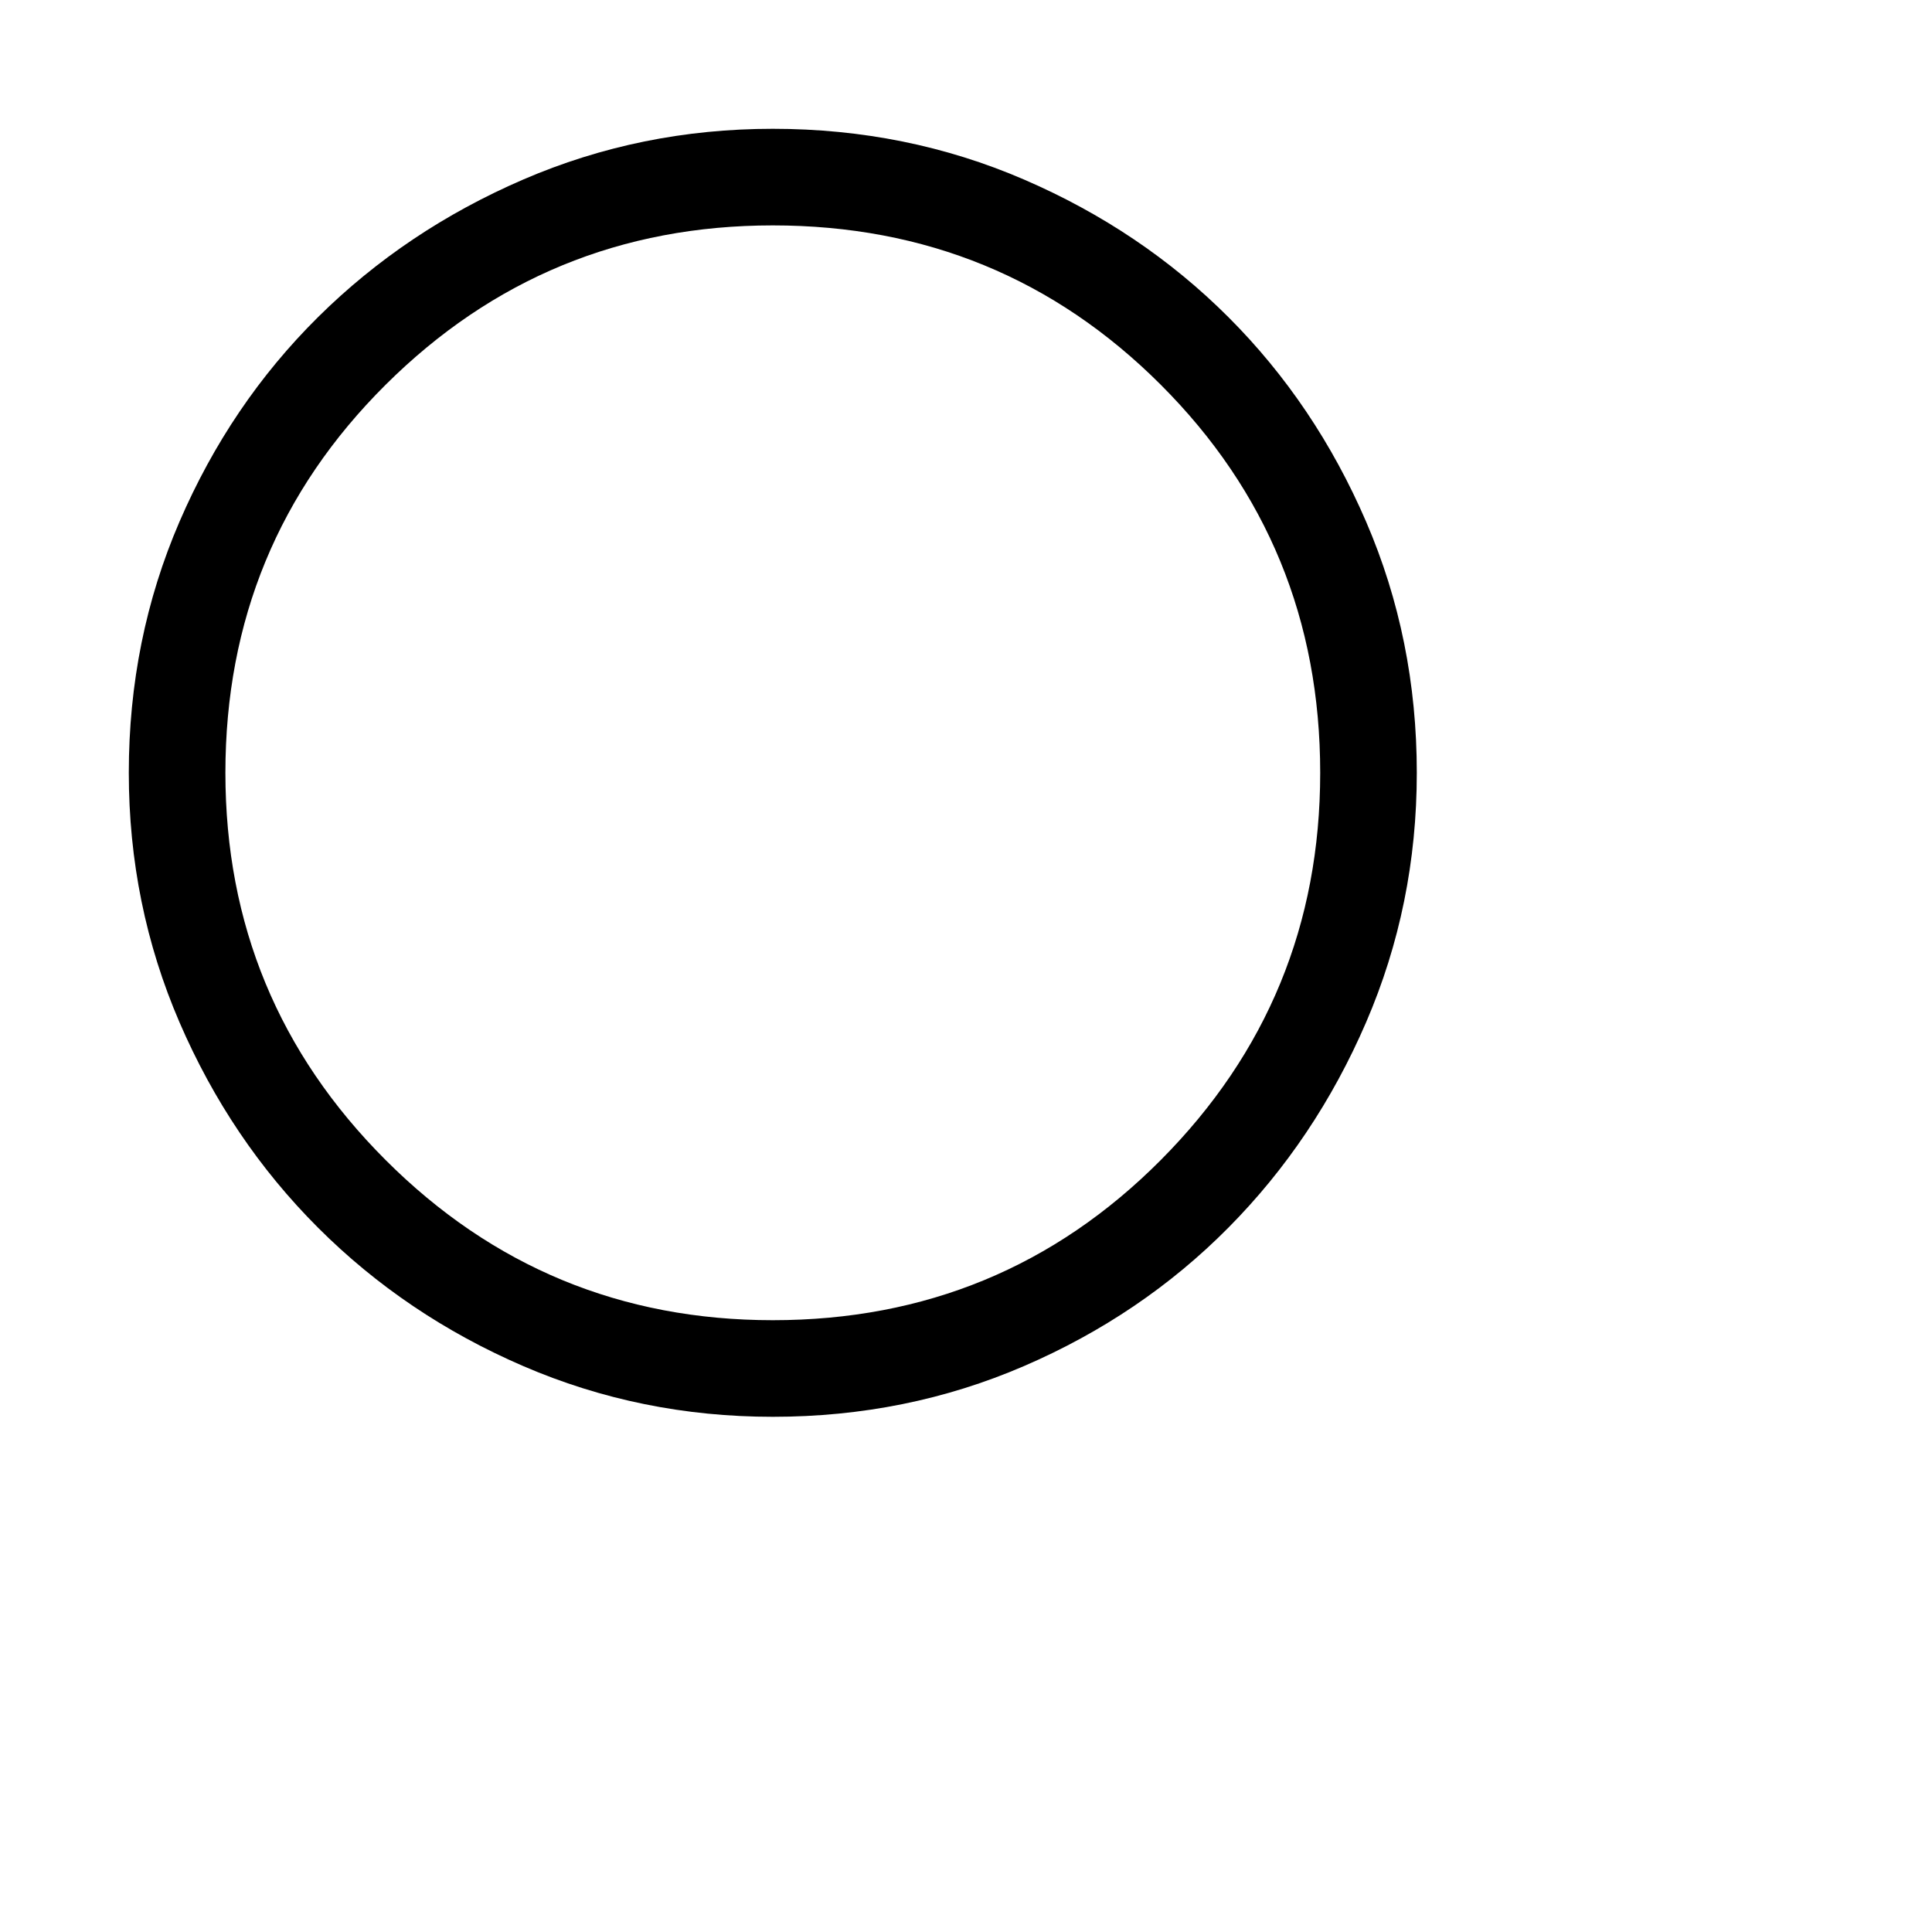
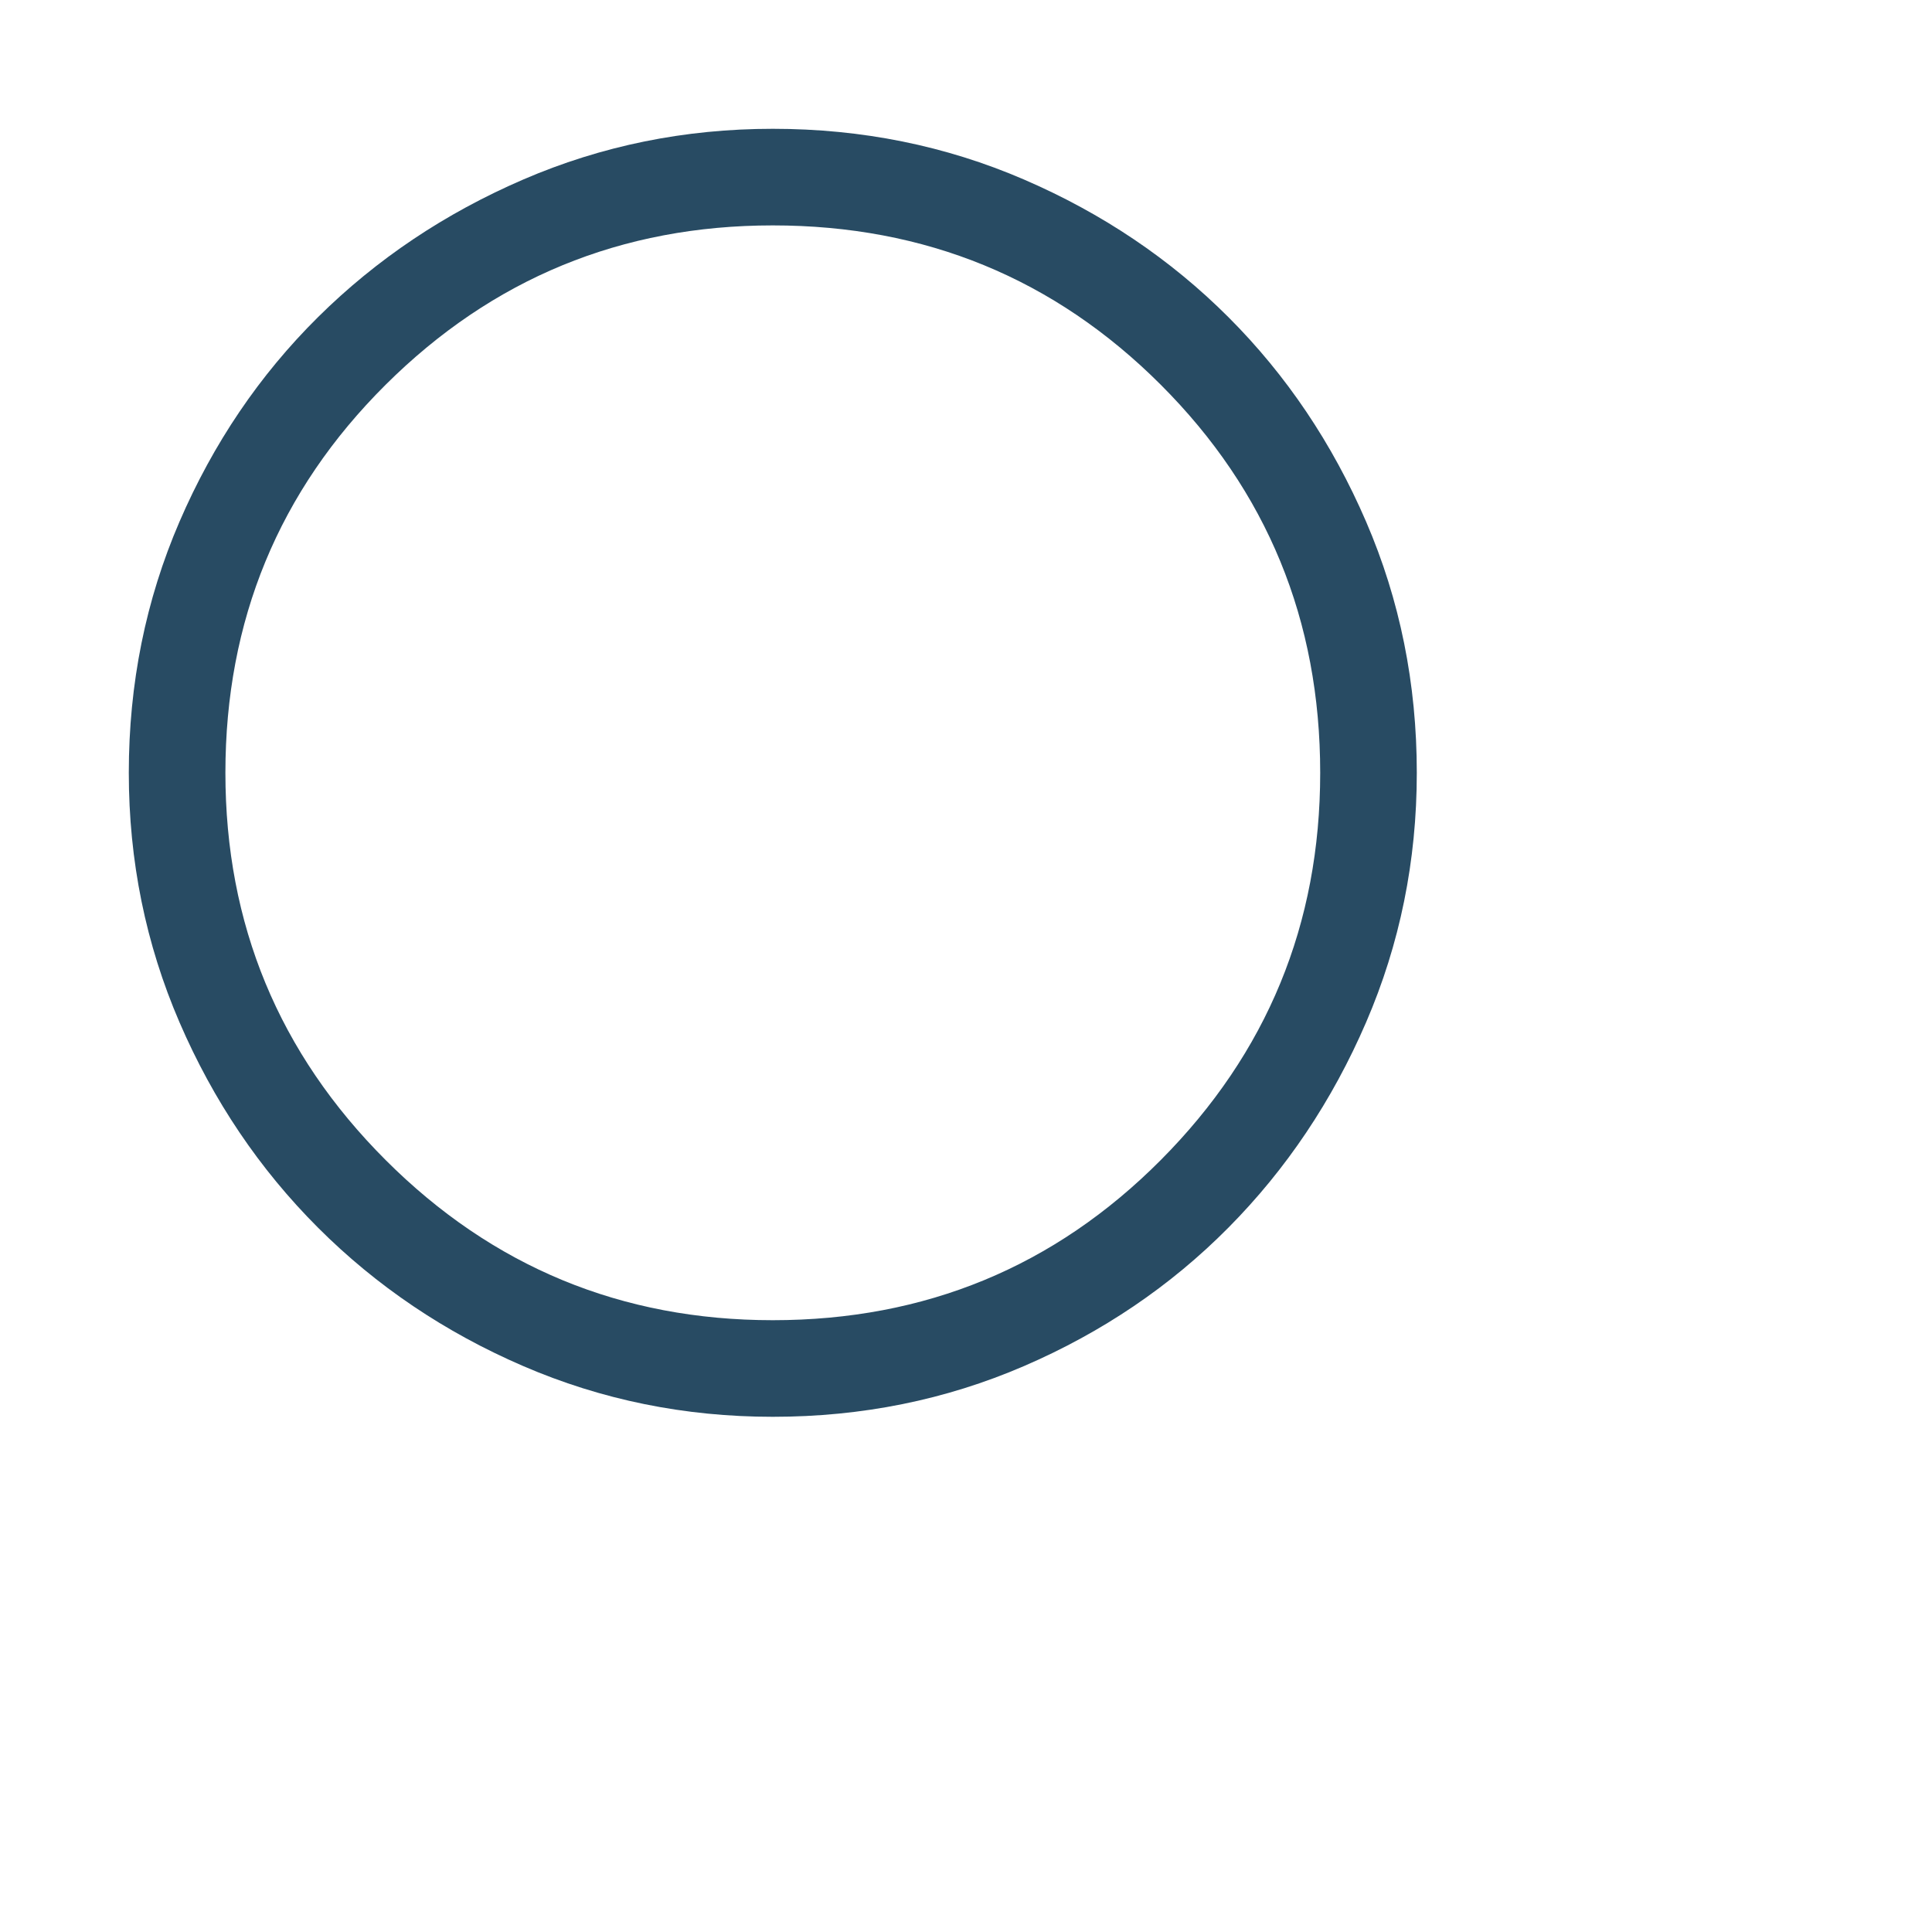
- <svg xmlns="http://www.w3.org/2000/svg" height="100%" viewBox="0 -960 960 960" style="transform: scale(0.8)" width="100%">
+ <svg xmlns="http://www.w3.org/2000/svg" fill="#284b63" height="100%" viewBox="0 -960 960 960" style="transform: scale(0.8)" width="100%">
  <path d="M480-80q-82 0-155-31.5t-127.5-86Q143-252 111.5-325T80-480q0-83 31.5-156t86-127Q252-817 325-848.5T480-880q83 0 156 31.5T763-763q54 54 85.5 127T880-480q0 82-31.5 155T763-197.5q-54 54.5-127 86T480-80Zm0-60q142 0 241-99.5T820-480q0-142-99-241t-241-99q-141 0-240.5 99T140-480q0 141 99.5 240.5T480-140Zm0-340Z" />
</svg>
